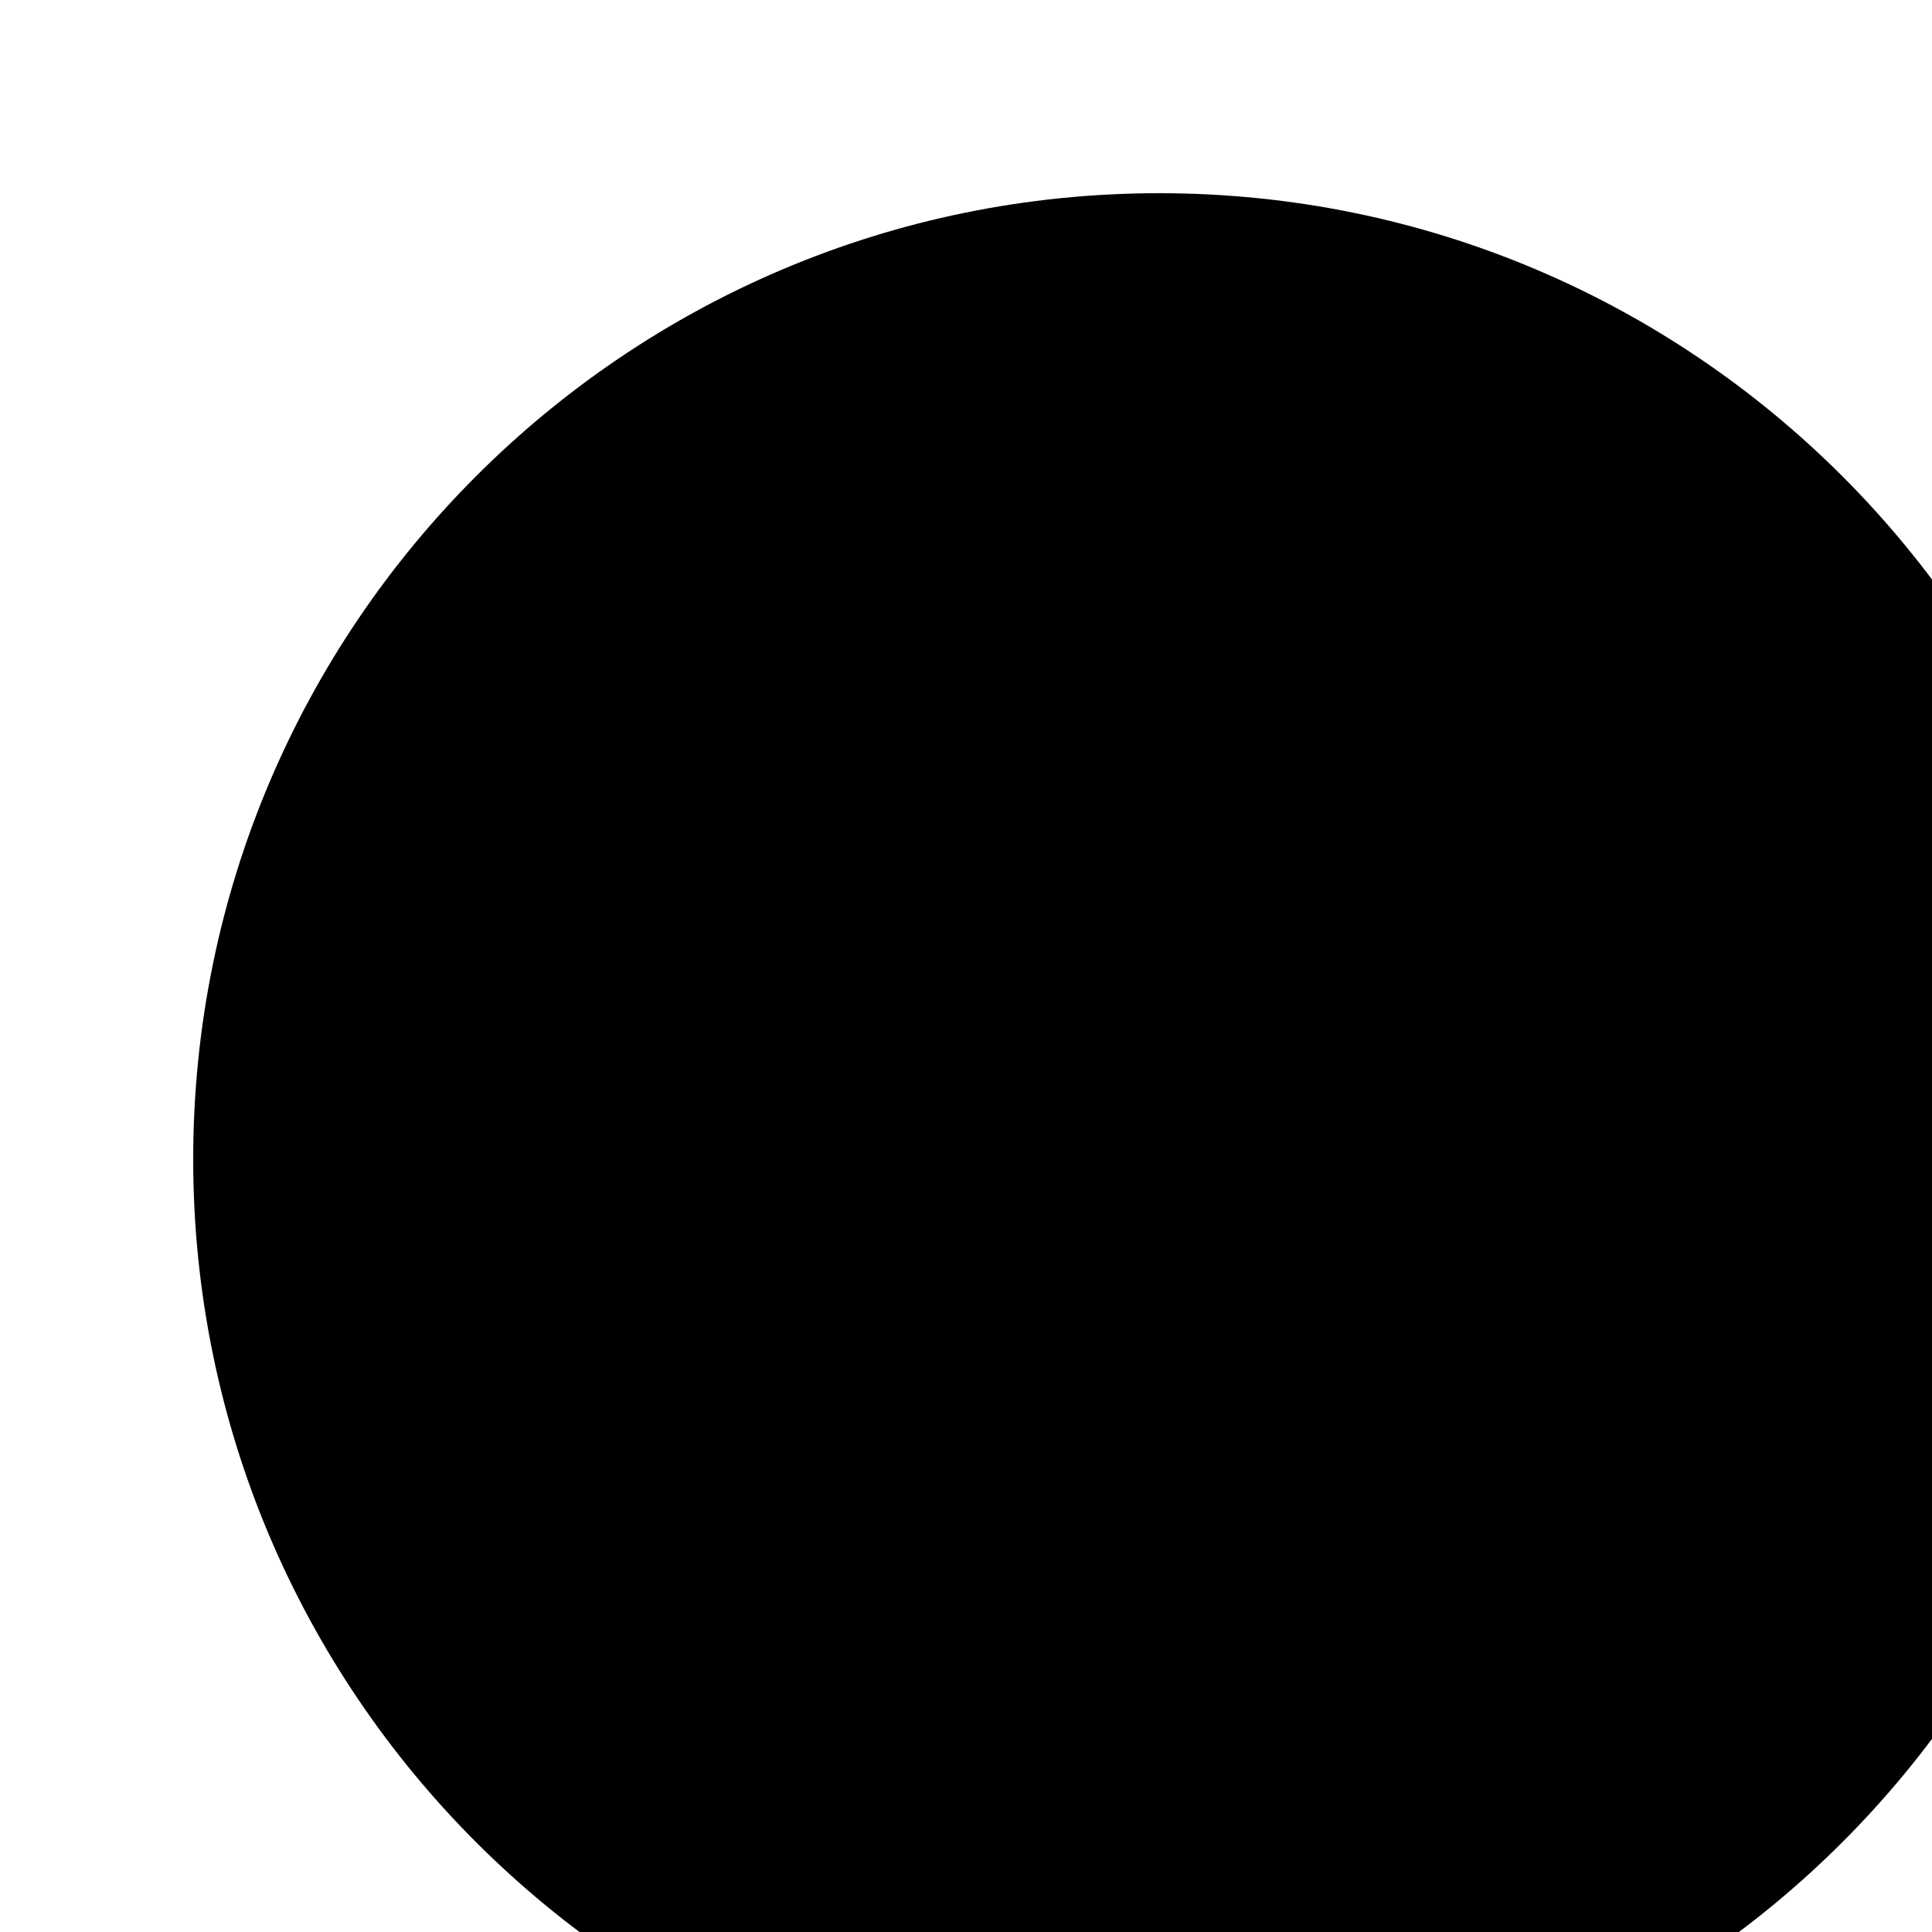
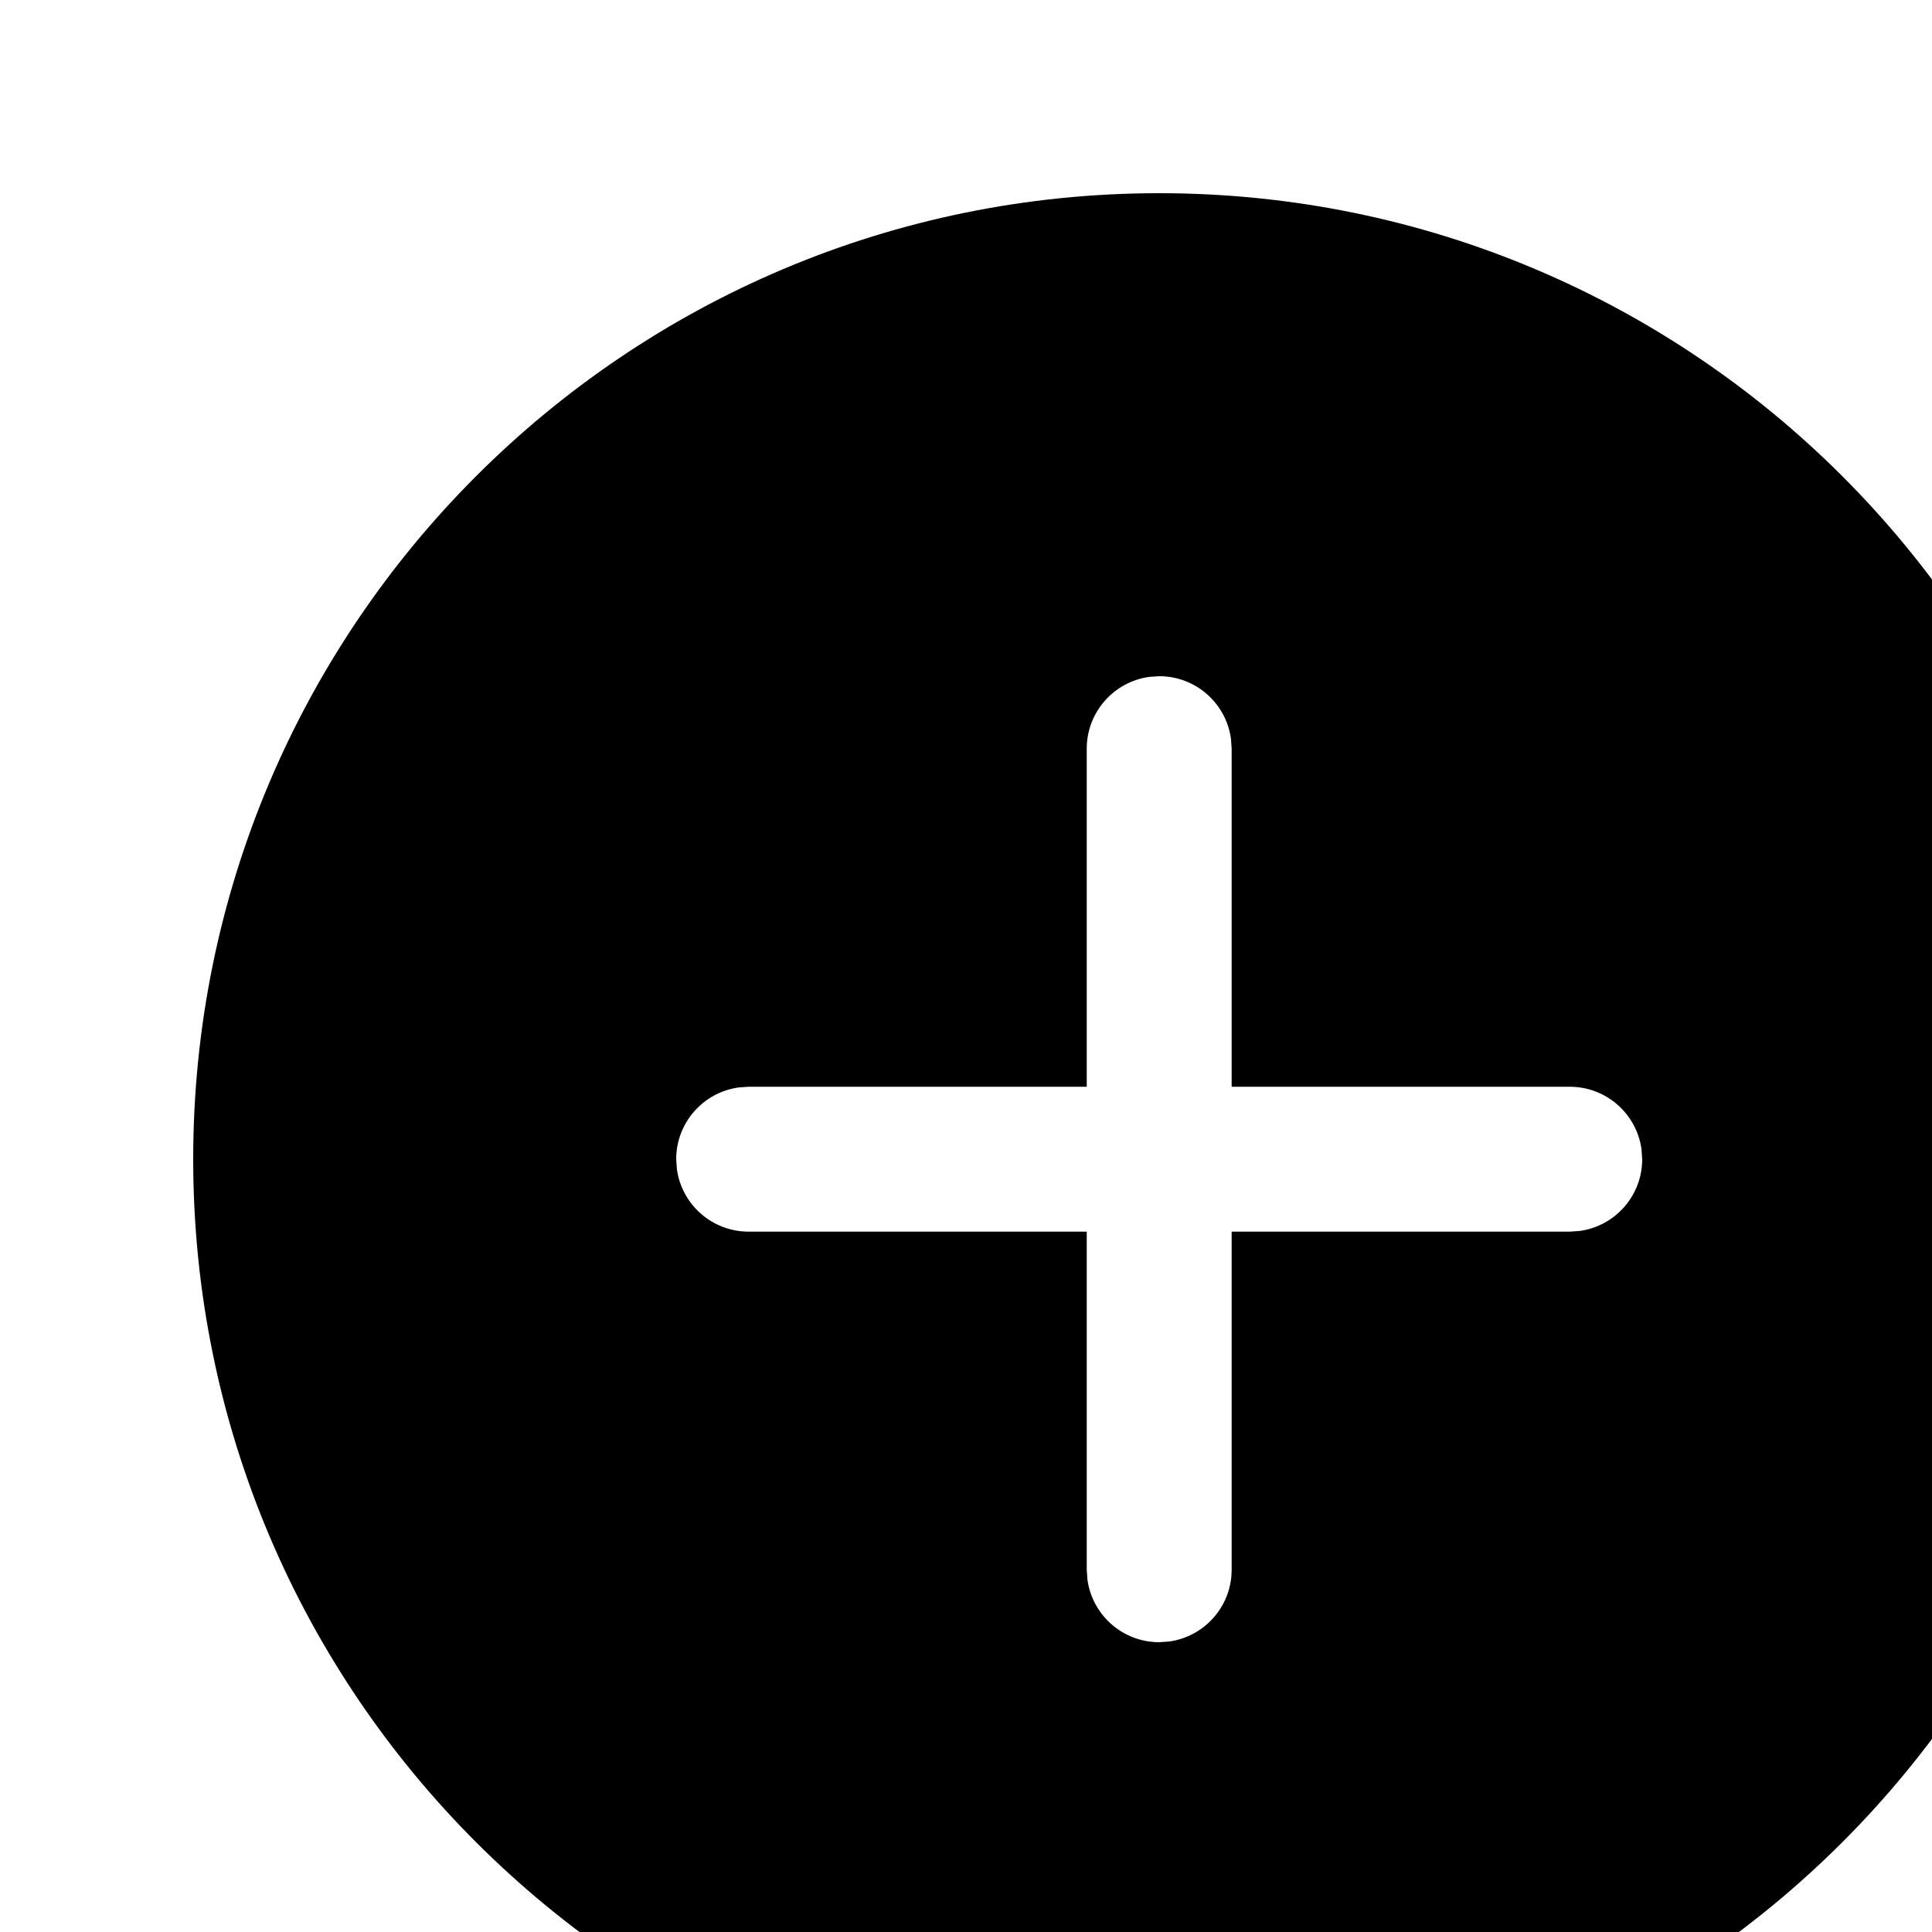
<svg>
-   <path d="M12,2 C17.523,2 22,6.477 22,12 C22,17.523 17.523,22 12,22 C6.477,22 2,17.523 2,12 C2,6.477 6.477,2 12,2 Z M11.898,7.007 L12,7 C12.38,7 12.693,7.282 12.743,7.648 L12.75,7.75 L12.75,11.25 L16.25,11.25 C16.63,11.25 16.943,11.532 16.993,11.898 L17,12 C17,12.38 16.718,12.693 16.352,12.743 L16.25,12.75 L12.75,12.75 L12.75,16.25 C12.75,16.63 12.468,16.943 12.102,16.993 L12,17 C11.62,17 11.307,16.718 11.257,16.352 L11.25,16.25 L11.25,12.75 L7.75,12.75 C7.37,12.75 7.057,12.468 7.007,12.102 L7,12 C7,11.62 7.282,11.307 7.648,11.257 L7.75,11.25 L11.25,11.25 L11.25,7.75 C11.25,7.37 11.532,7.057 11.898,7.007 L12,7 L11.898,7.007 Z" />
+   <path fill-rule="evenodd" d="M12,2 C17.523,2 22,6.477 22,12 C22,17.523 17.523,22 12,22 C6.477,22 2,17.523 2,12 C2,6.477 6.477,2 12,2 Z M11.898,7.007 L12,7 C12.38,7 12.693,7.282 12.743,7.648 L12.75,7.75 L12.75,11.25 L16.25,11.25 C16.63,11.25 16.943,11.532 16.993,11.898 L17,12 C17,12.38 16.718,12.693 16.352,12.743 L16.25,12.75 L12.75,12.75 L12.75,16.25 C12.75,16.63 12.468,16.943 12.102,16.993 L12,17 C11.62,17 11.307,16.718 11.257,16.352 L11.25,16.25 L11.25,12.75 L7.75,12.75 C7.37,12.75 7.057,12.468 7.007,12.102 L7,12 C7,11.62 7.282,11.307 7.648,11.257 L7.75,11.25 L11.25,11.25 L11.25,7.75 C11.25,7.37 11.532,7.057 11.898,7.007 L12,7 L11.898,7.007 Z" />
</svg>
